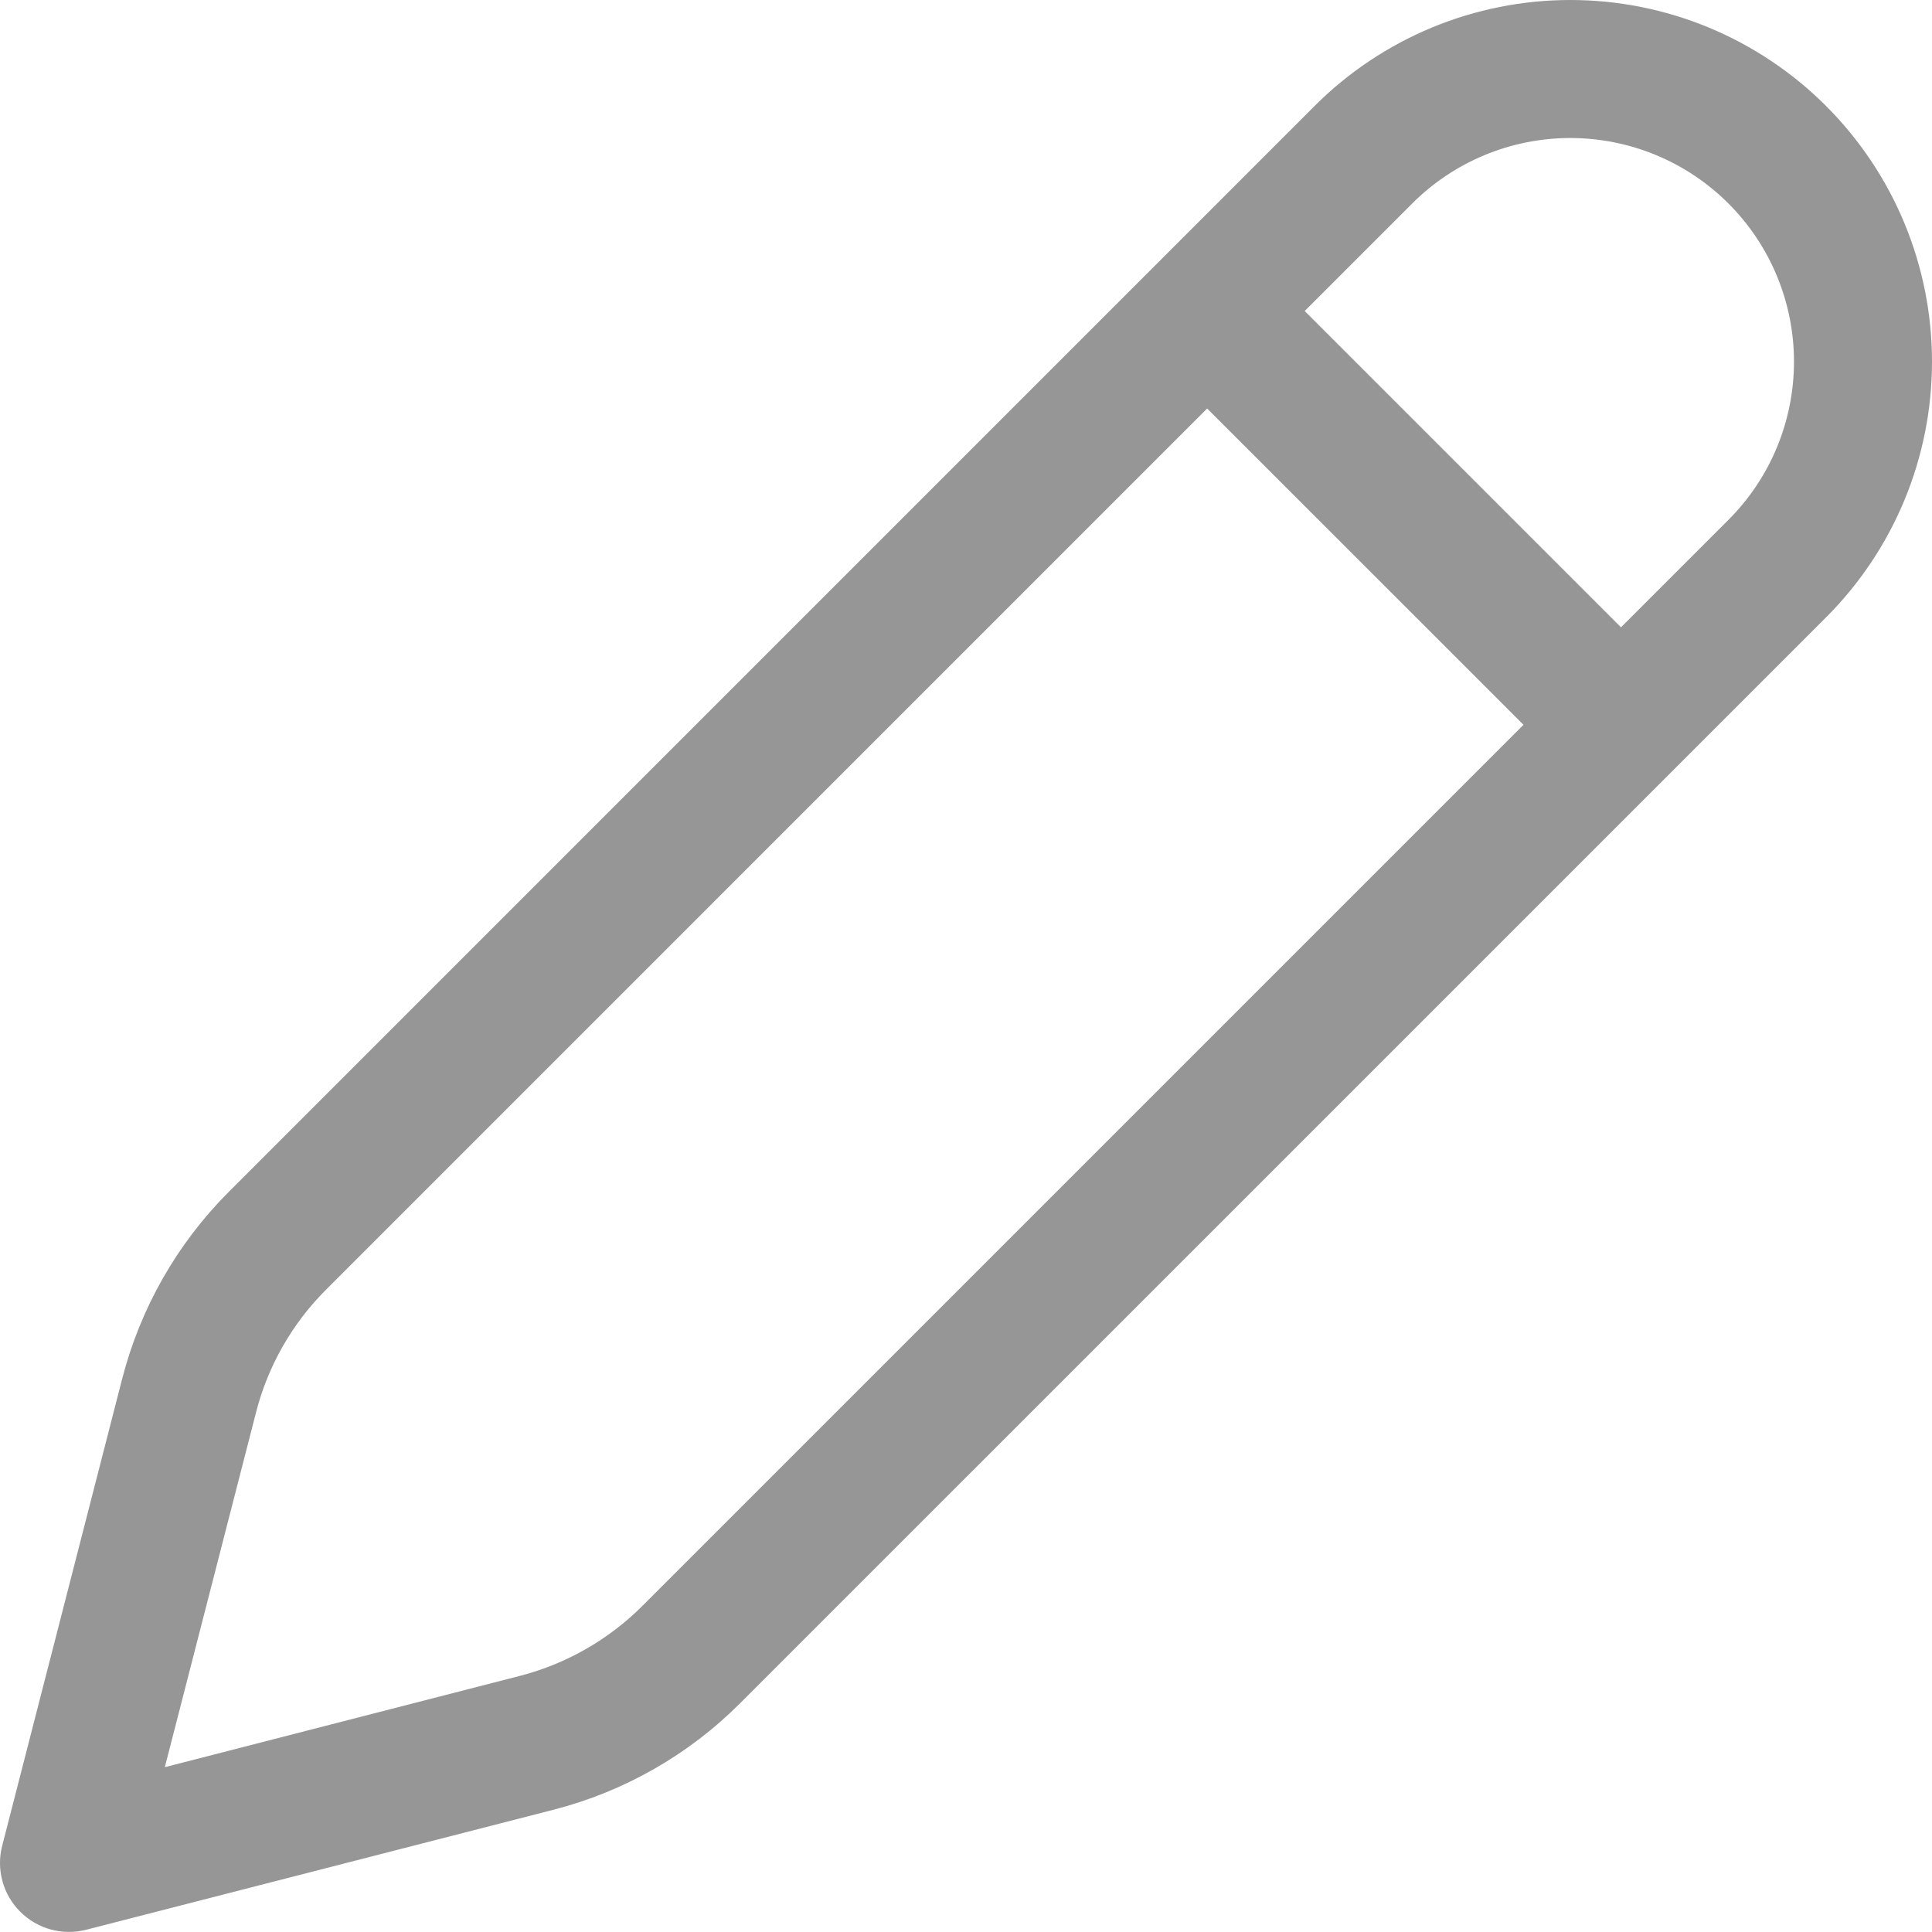
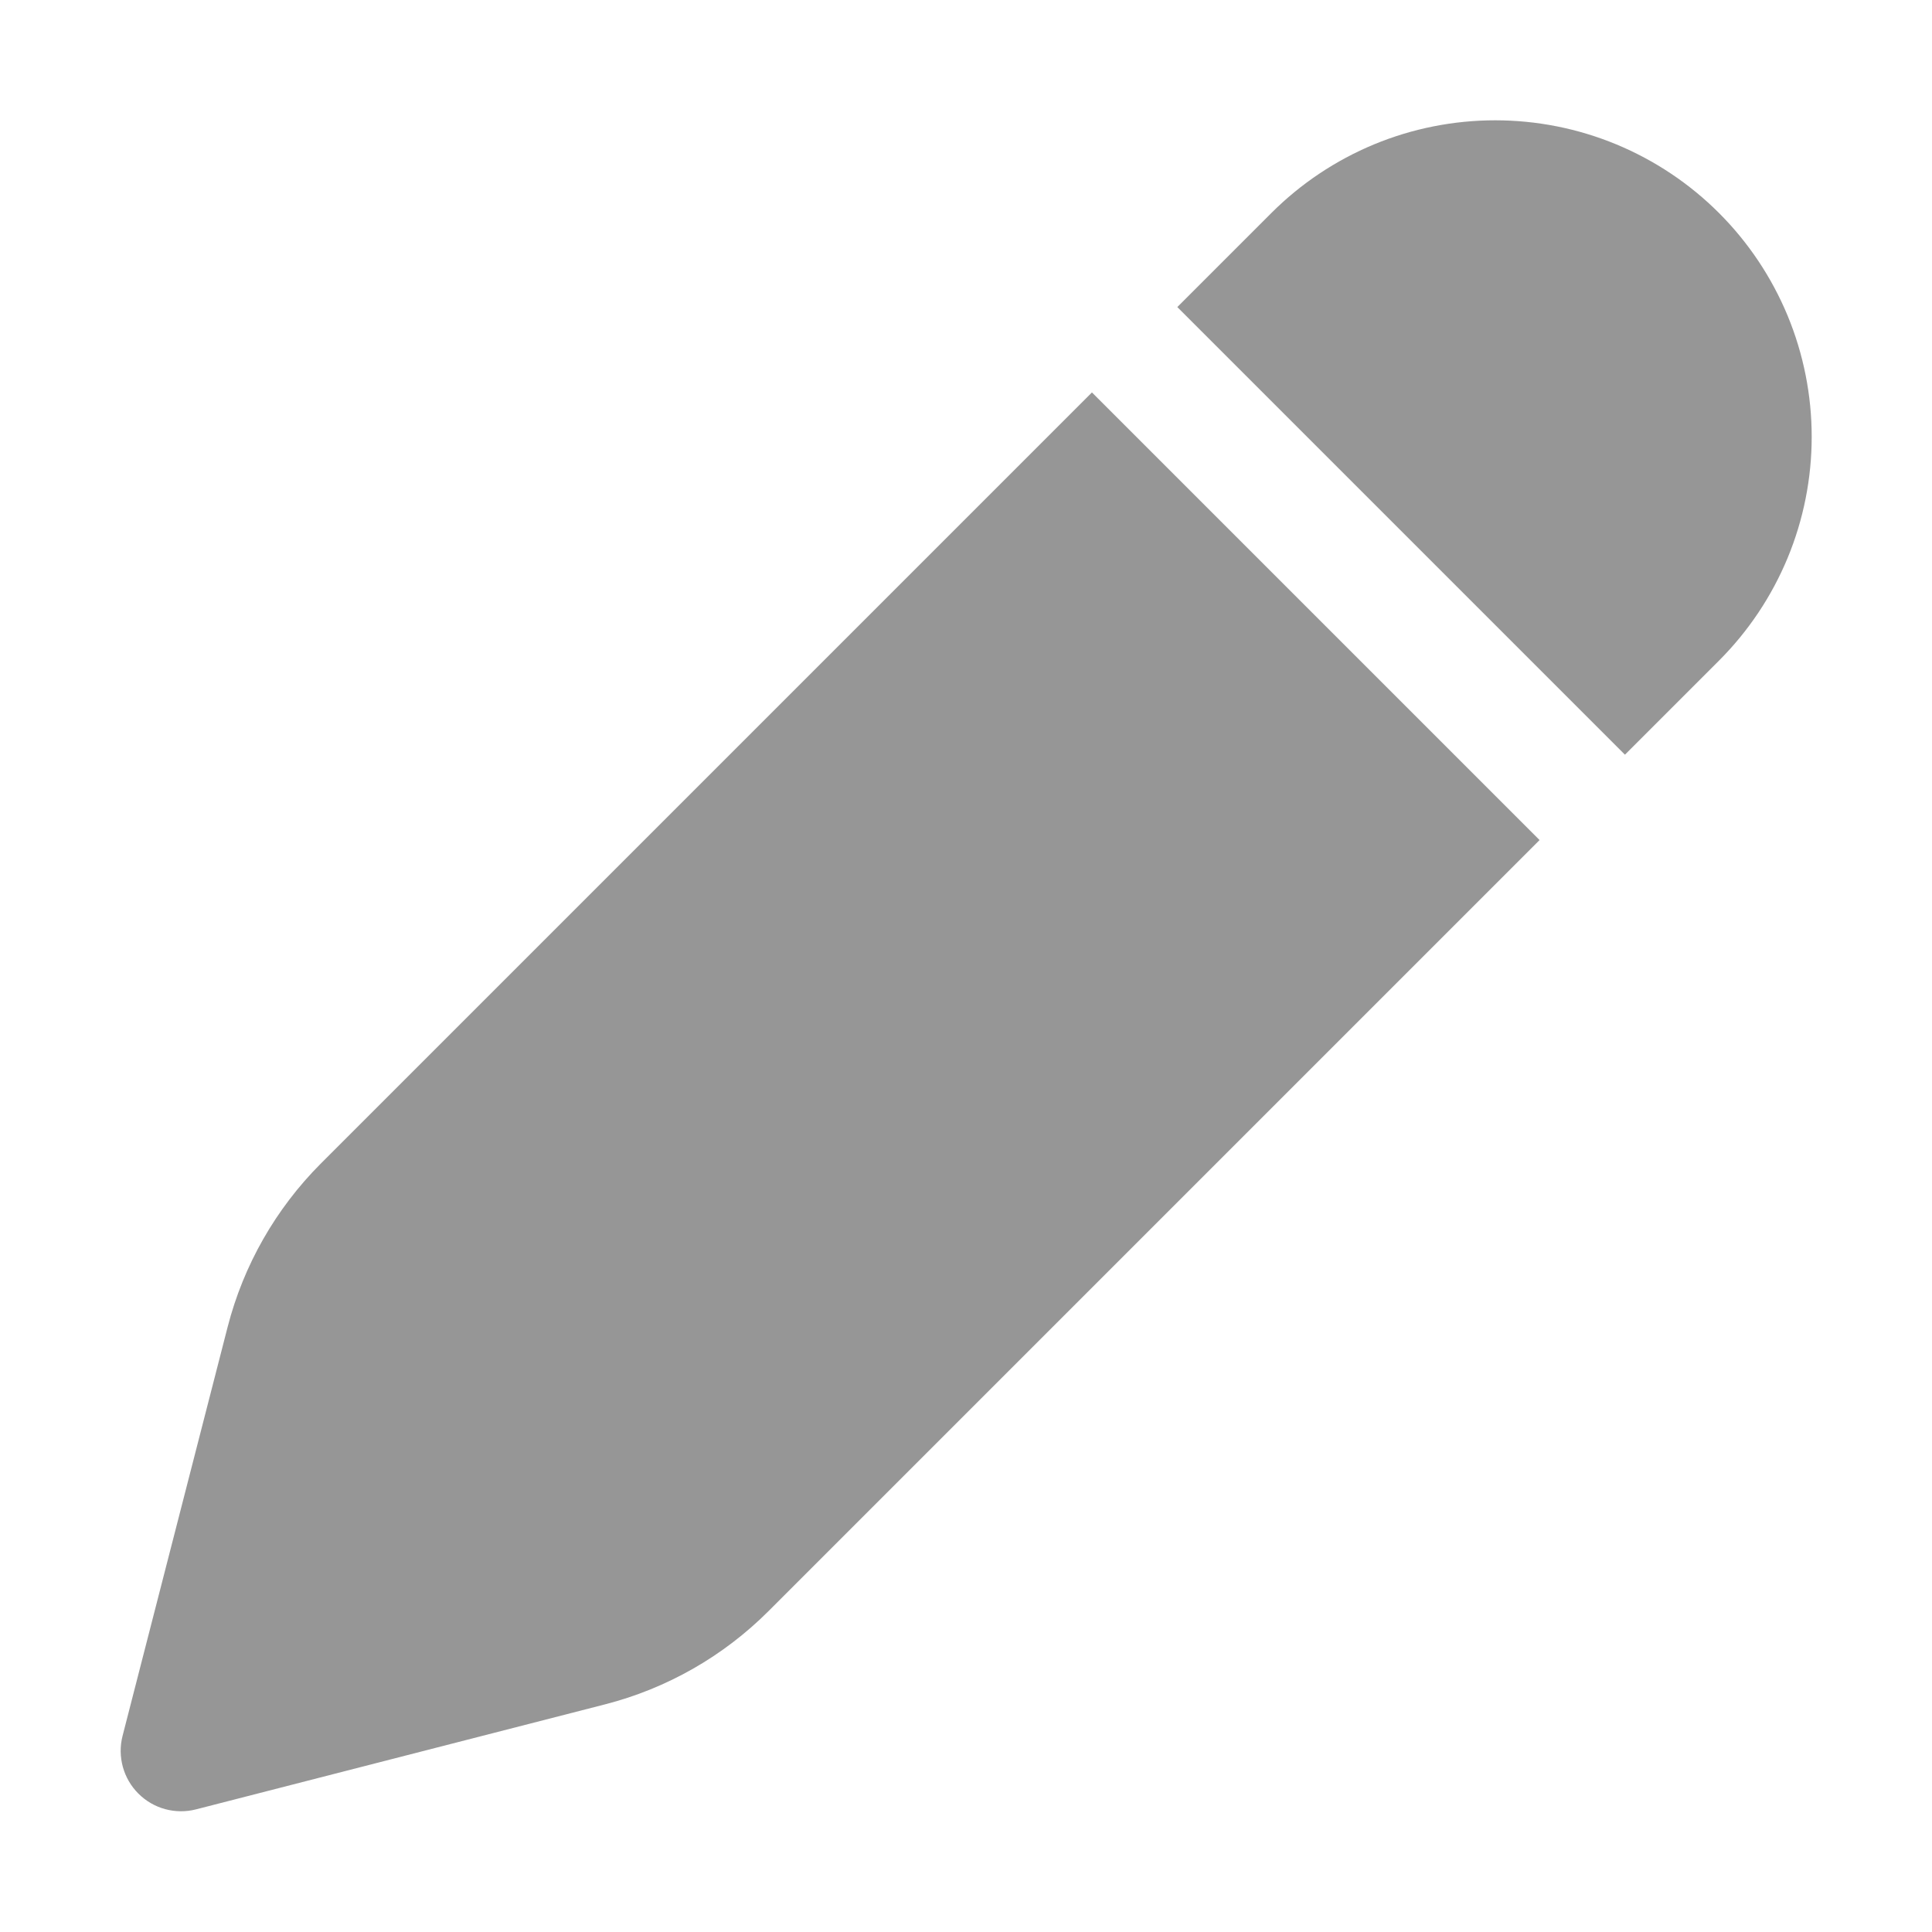
- <svg xmlns="http://www.w3.org/2000/svg" width="32" height="32" viewBox="0 0 32 32" fill="none">
-   <path d="M30.245 1.755C29.689 1.199 29.028 0.757 28.302 0.456C27.575 0.155 26.796 0 26.009 0C25.223 0 24.444 0.155 23.717 0.456C22.991 0.757 22.33 1.199 21.774 1.755L3.788 19.742C2.934 20.597 2.325 21.666 2.024 22.836L0.036 30.573C-0.014 30.765 -0.012 30.967 0.041 31.159C0.093 31.351 0.195 31.525 0.336 31.665C0.477 31.806 0.652 31.907 0.843 31.959C1.035 32.011 1.237 32.012 1.43 31.962L9.164 29.976C10.335 29.676 11.403 29.067 12.258 28.212L30.245 10.226C30.801 9.67 31.243 9.009 31.544 8.283C31.845 7.556 32 6.777 32 5.99C32 5.204 31.845 4.425 31.544 3.698C31.243 2.972 30.801 2.311 30.245 1.755ZM23.39 3.371C24.085 2.676 25.027 2.286 26.009 2.286C26.992 2.286 27.934 2.676 28.629 3.371C29.324 4.066 29.714 5.008 29.714 5.99C29.714 6.973 29.324 7.915 28.629 8.61L26.849 10.39L21.61 5.151L23.39 3.371ZM19.994 6.766L25.234 12.005L10.642 26.597C10.077 27.162 9.37 27.565 8.595 27.762L2.73 29.27L4.238 23.405C4.434 22.63 4.837 21.922 5.403 21.358L19.994 6.766Z" fill="#969696" />
+ <svg xmlns="http://www.w3.org/2000/svg" width="48" height="48" viewBox="0 0 48 48" fill="none">
+   <path d="M31.587 5.292C32.317 4.562 33.184 3.983 34.138 3.587C35.092 3.192 36.115 2.989 37.148 2.989C38.18 2.989 39.203 3.192 40.157 3.587C41.111 3.983 41.978 4.562 42.708 5.292C43.438 6.022 44.017 6.889 44.413 7.843C44.808 8.797 45.011 9.82 45.011 10.852C45.011 11.885 44.808 12.908 44.413 13.862C44.017 14.816 43.438 15.683 42.708 16.413L40.371 18.75L29.25 7.629L31.587 5.292ZM27.129 9.75L7.971 28.908C6.85 30.031 6.05 31.433 5.655 32.97L3.045 43.128C2.98 43.381 2.983 43.646 3.052 43.898C3.121 44.149 3.254 44.378 3.439 44.562C3.624 44.747 3.854 44.88 4.105 44.948C4.357 45.016 4.622 45.018 4.875 44.952L15.03 42.345C16.567 41.951 17.97 41.151 19.092 40.029L38.25 20.871L27.129 9.75Z" fill="#969696" />
</svg>
